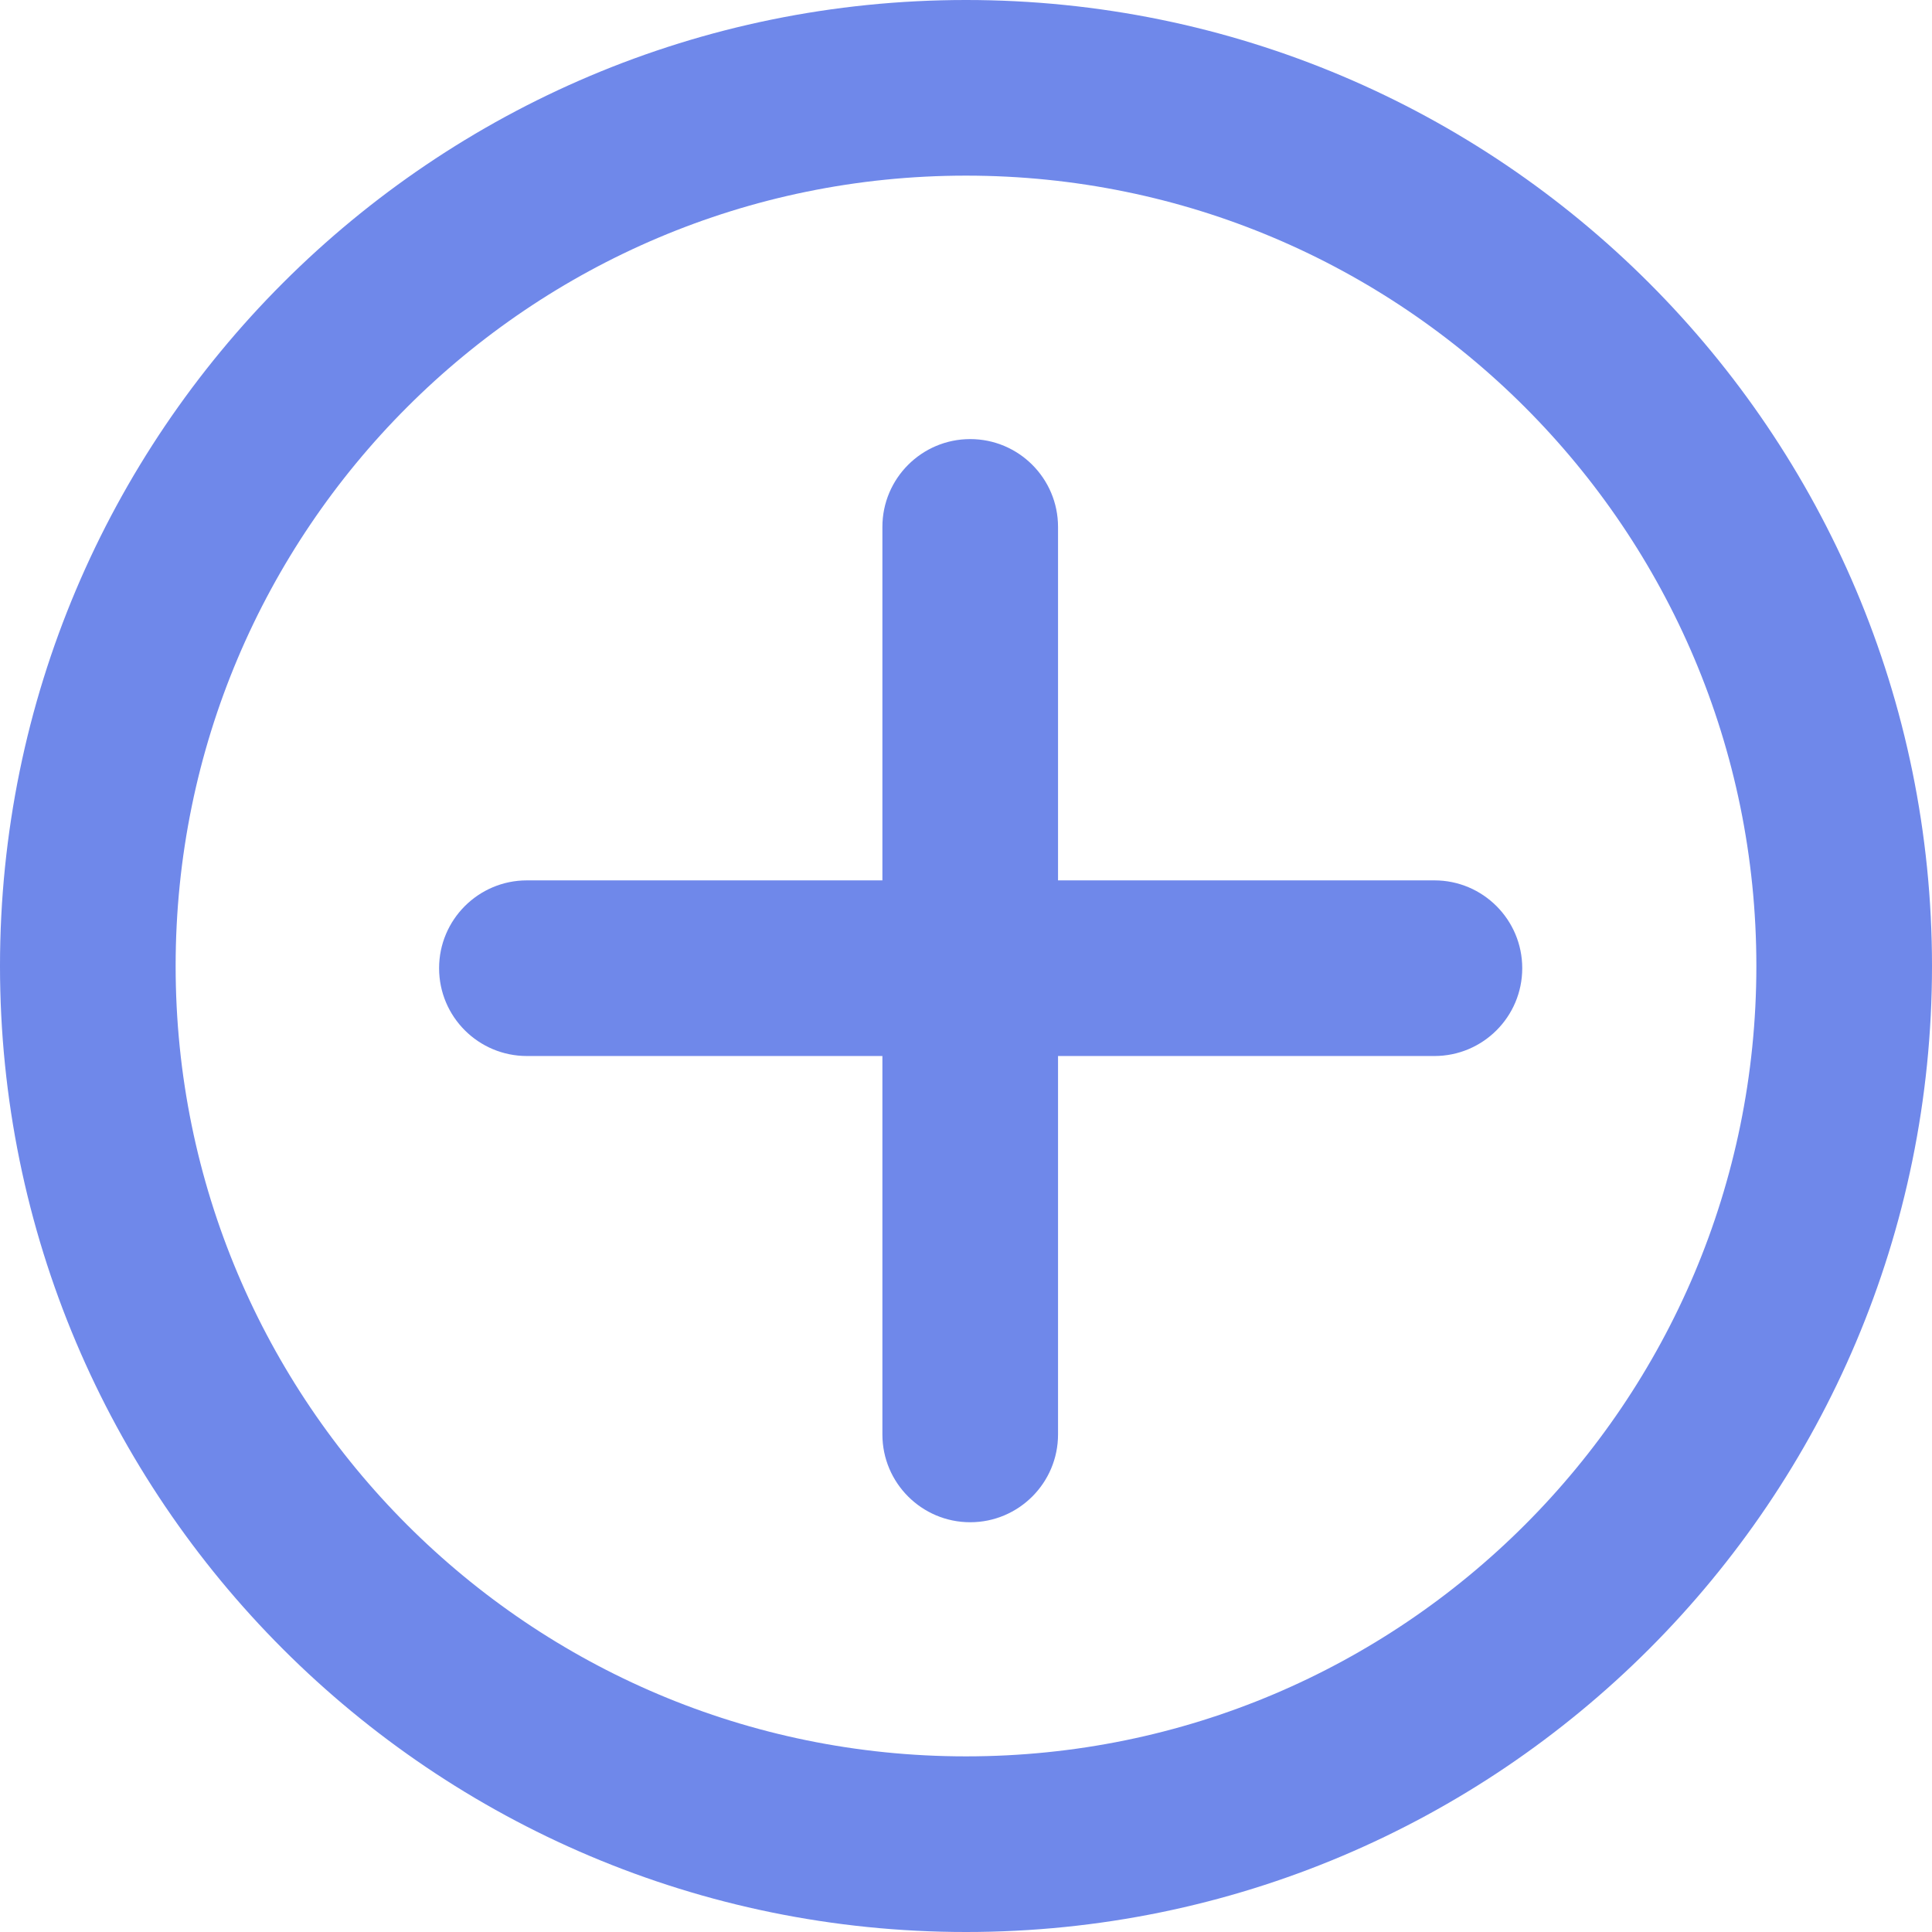
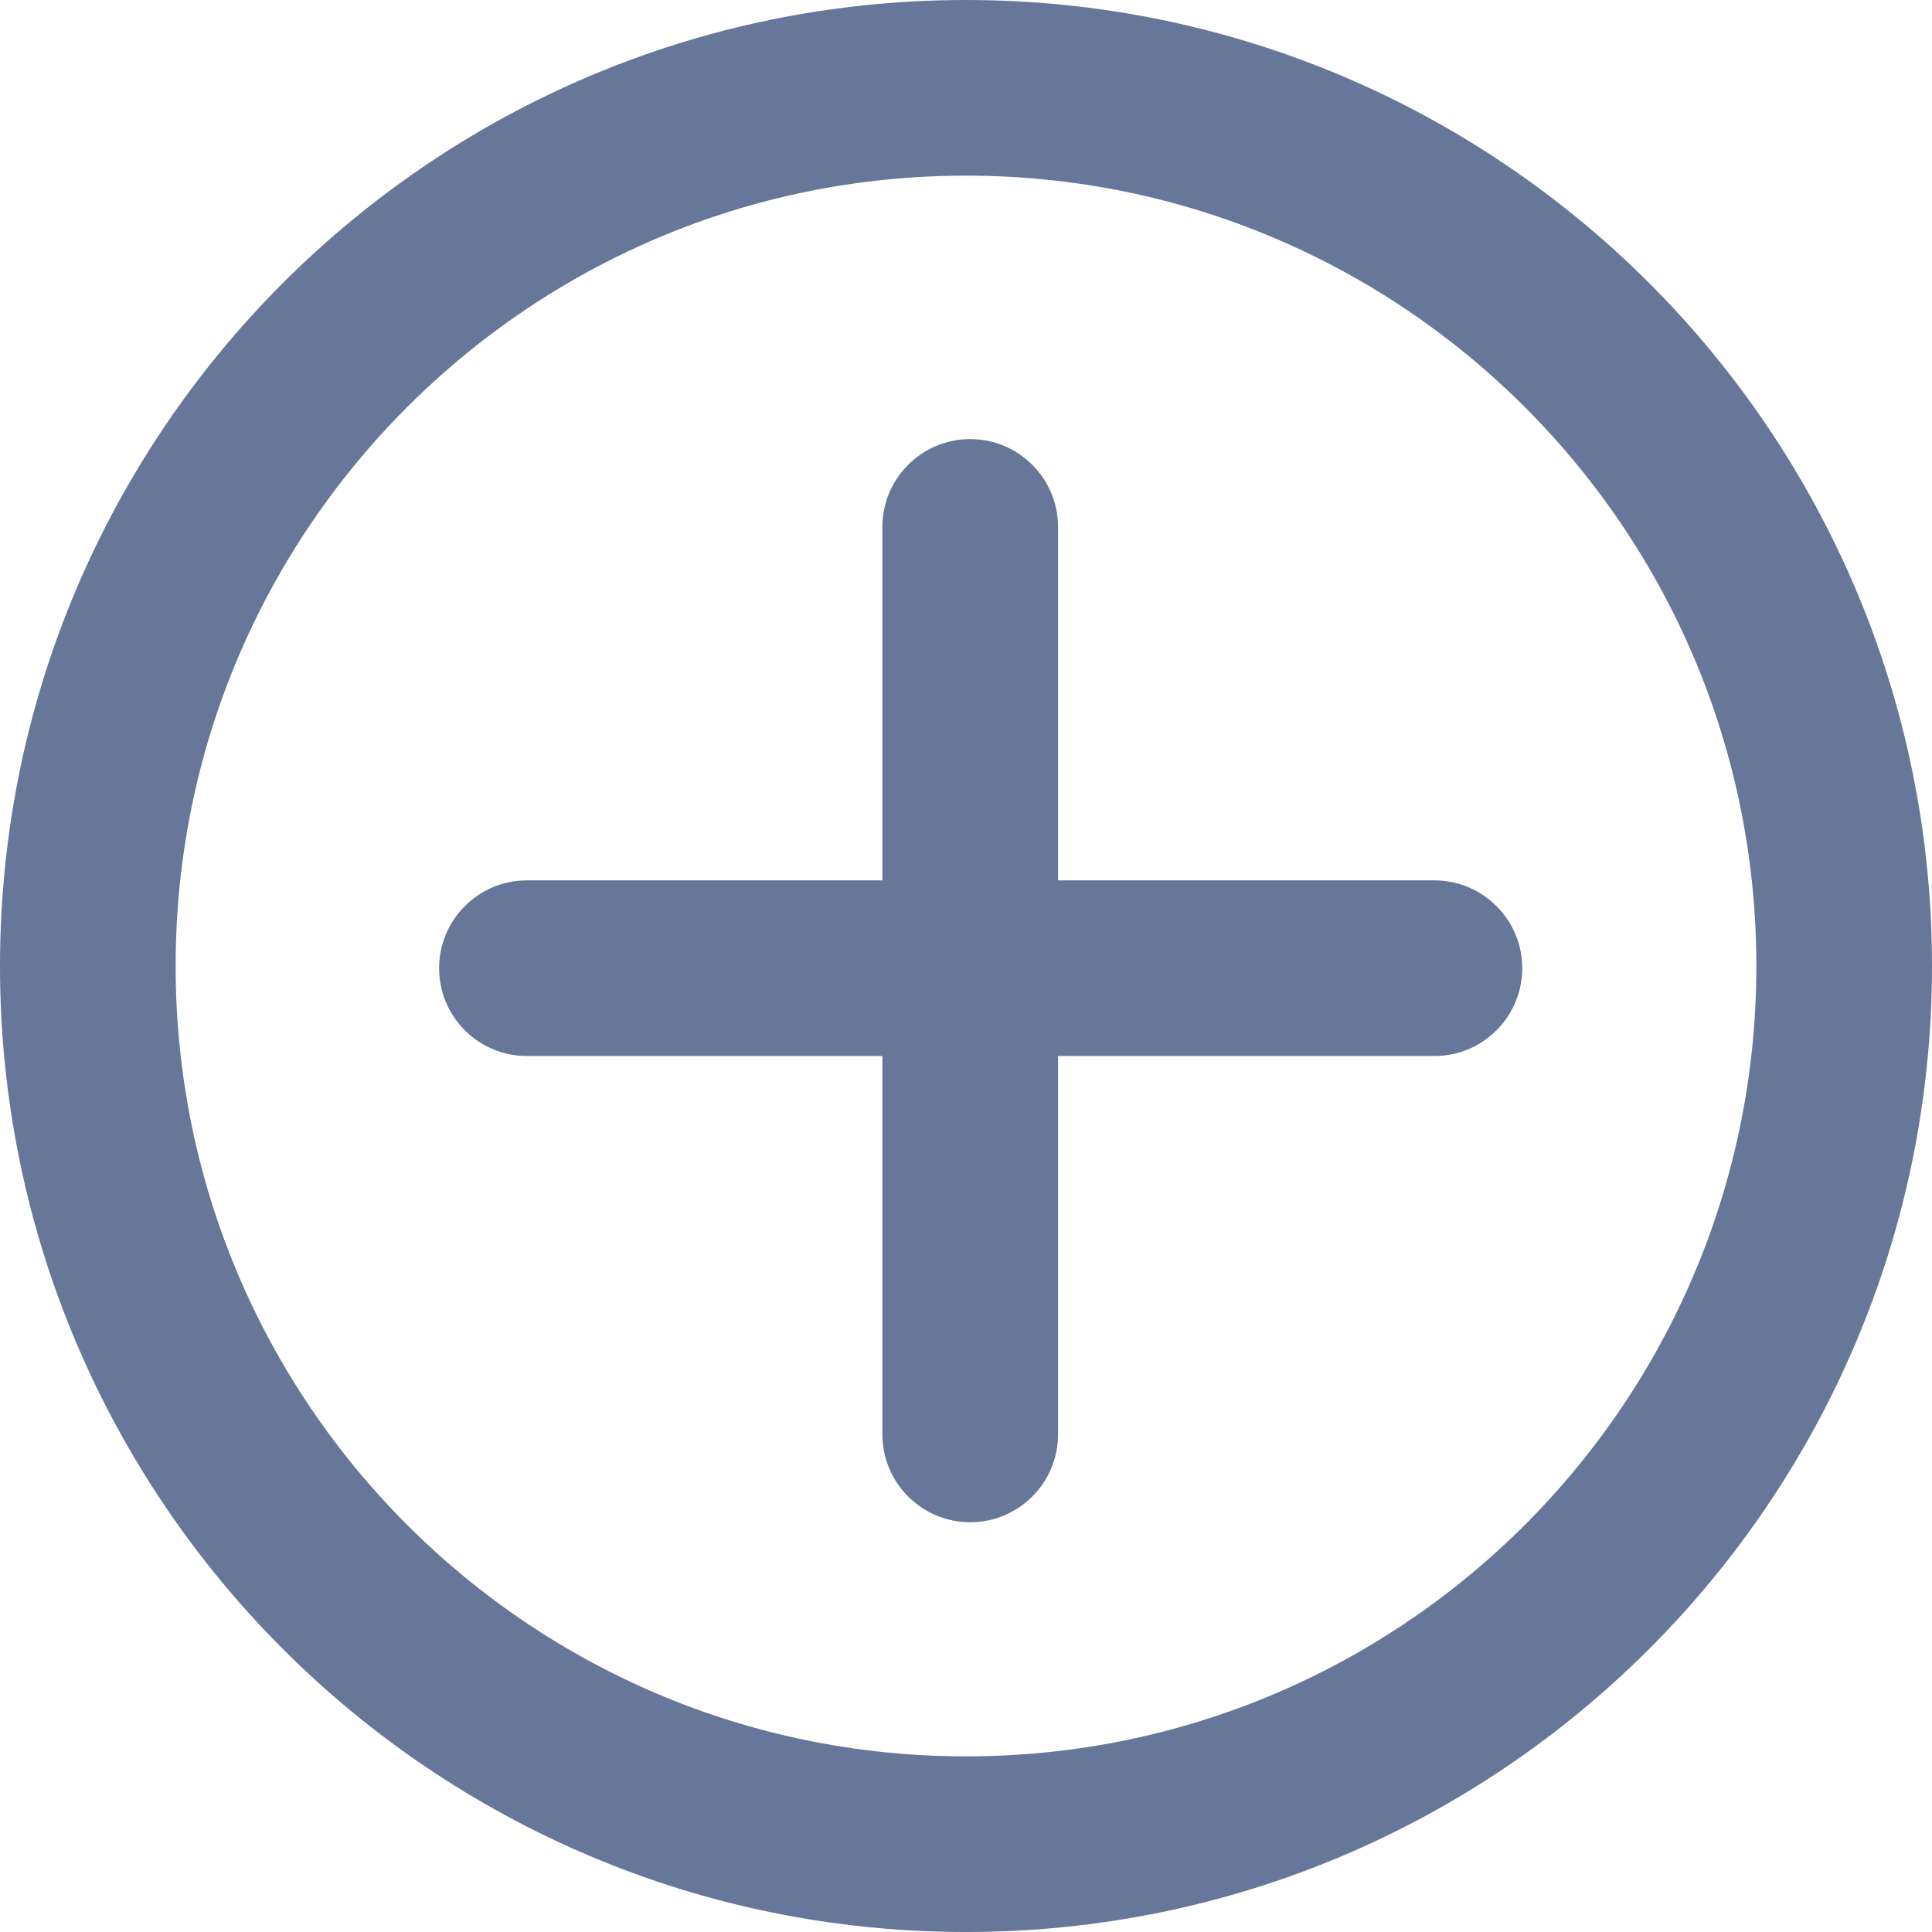
<svg xmlns="http://www.w3.org/2000/svg" width="22" height="22" viewBox="0 0 22 22" fill="none">
-   <circle cx="11" cy="11" r="10" stroke="#6F88EA" stroke-width="2" />
-   <path fill-rule="evenodd" clip-rule="evenodd" d="M10.048 16.334C10.048 16.886 10.496 17.334 11.048 17.334C11.6 17.334 12.048 16.886 12.048 16.334V12.025H16.334C16.886 12.025 17.334 11.578 17.334 11.025C17.334 10.473 16.886 10.025 16.334 10.025H12.048V6C12.048 5.448 11.6 5 11.048 5C10.496 5 10.048 5.448 10.048 6V10.025H6C5.448 10.025 5 10.473 5 11.025C5 11.578 5.448 12.025 6 12.025H10.048V16.334Z" fill="#6F88EA" />
+   <circle cx="11" cy="11" r="10" stroke="#667799" stroke-width="2" />
+   <path fill-rule="evenodd" clip-rule="evenodd" d="M10.048 16.334C10.048 16.886 10.496 17.334 11.048 17.334C11.6 17.334 12.048 16.886 12.048 16.334V12.025H16.334C16.886 12.025 17.334 11.577 17.334 11.025C17.334 10.473 16.886 10.025 16.334 10.025H12.048V6C12.048 5.448 11.6 5 11.048 5C10.496 5 10.048 5.448 10.048 6V10.025H6C5.448 10.025 5 10.473 5 11.025C5 11.577 5.448 12.025 6 12.025H10.048V16.334Z" fill="#667799" />
</svg>
